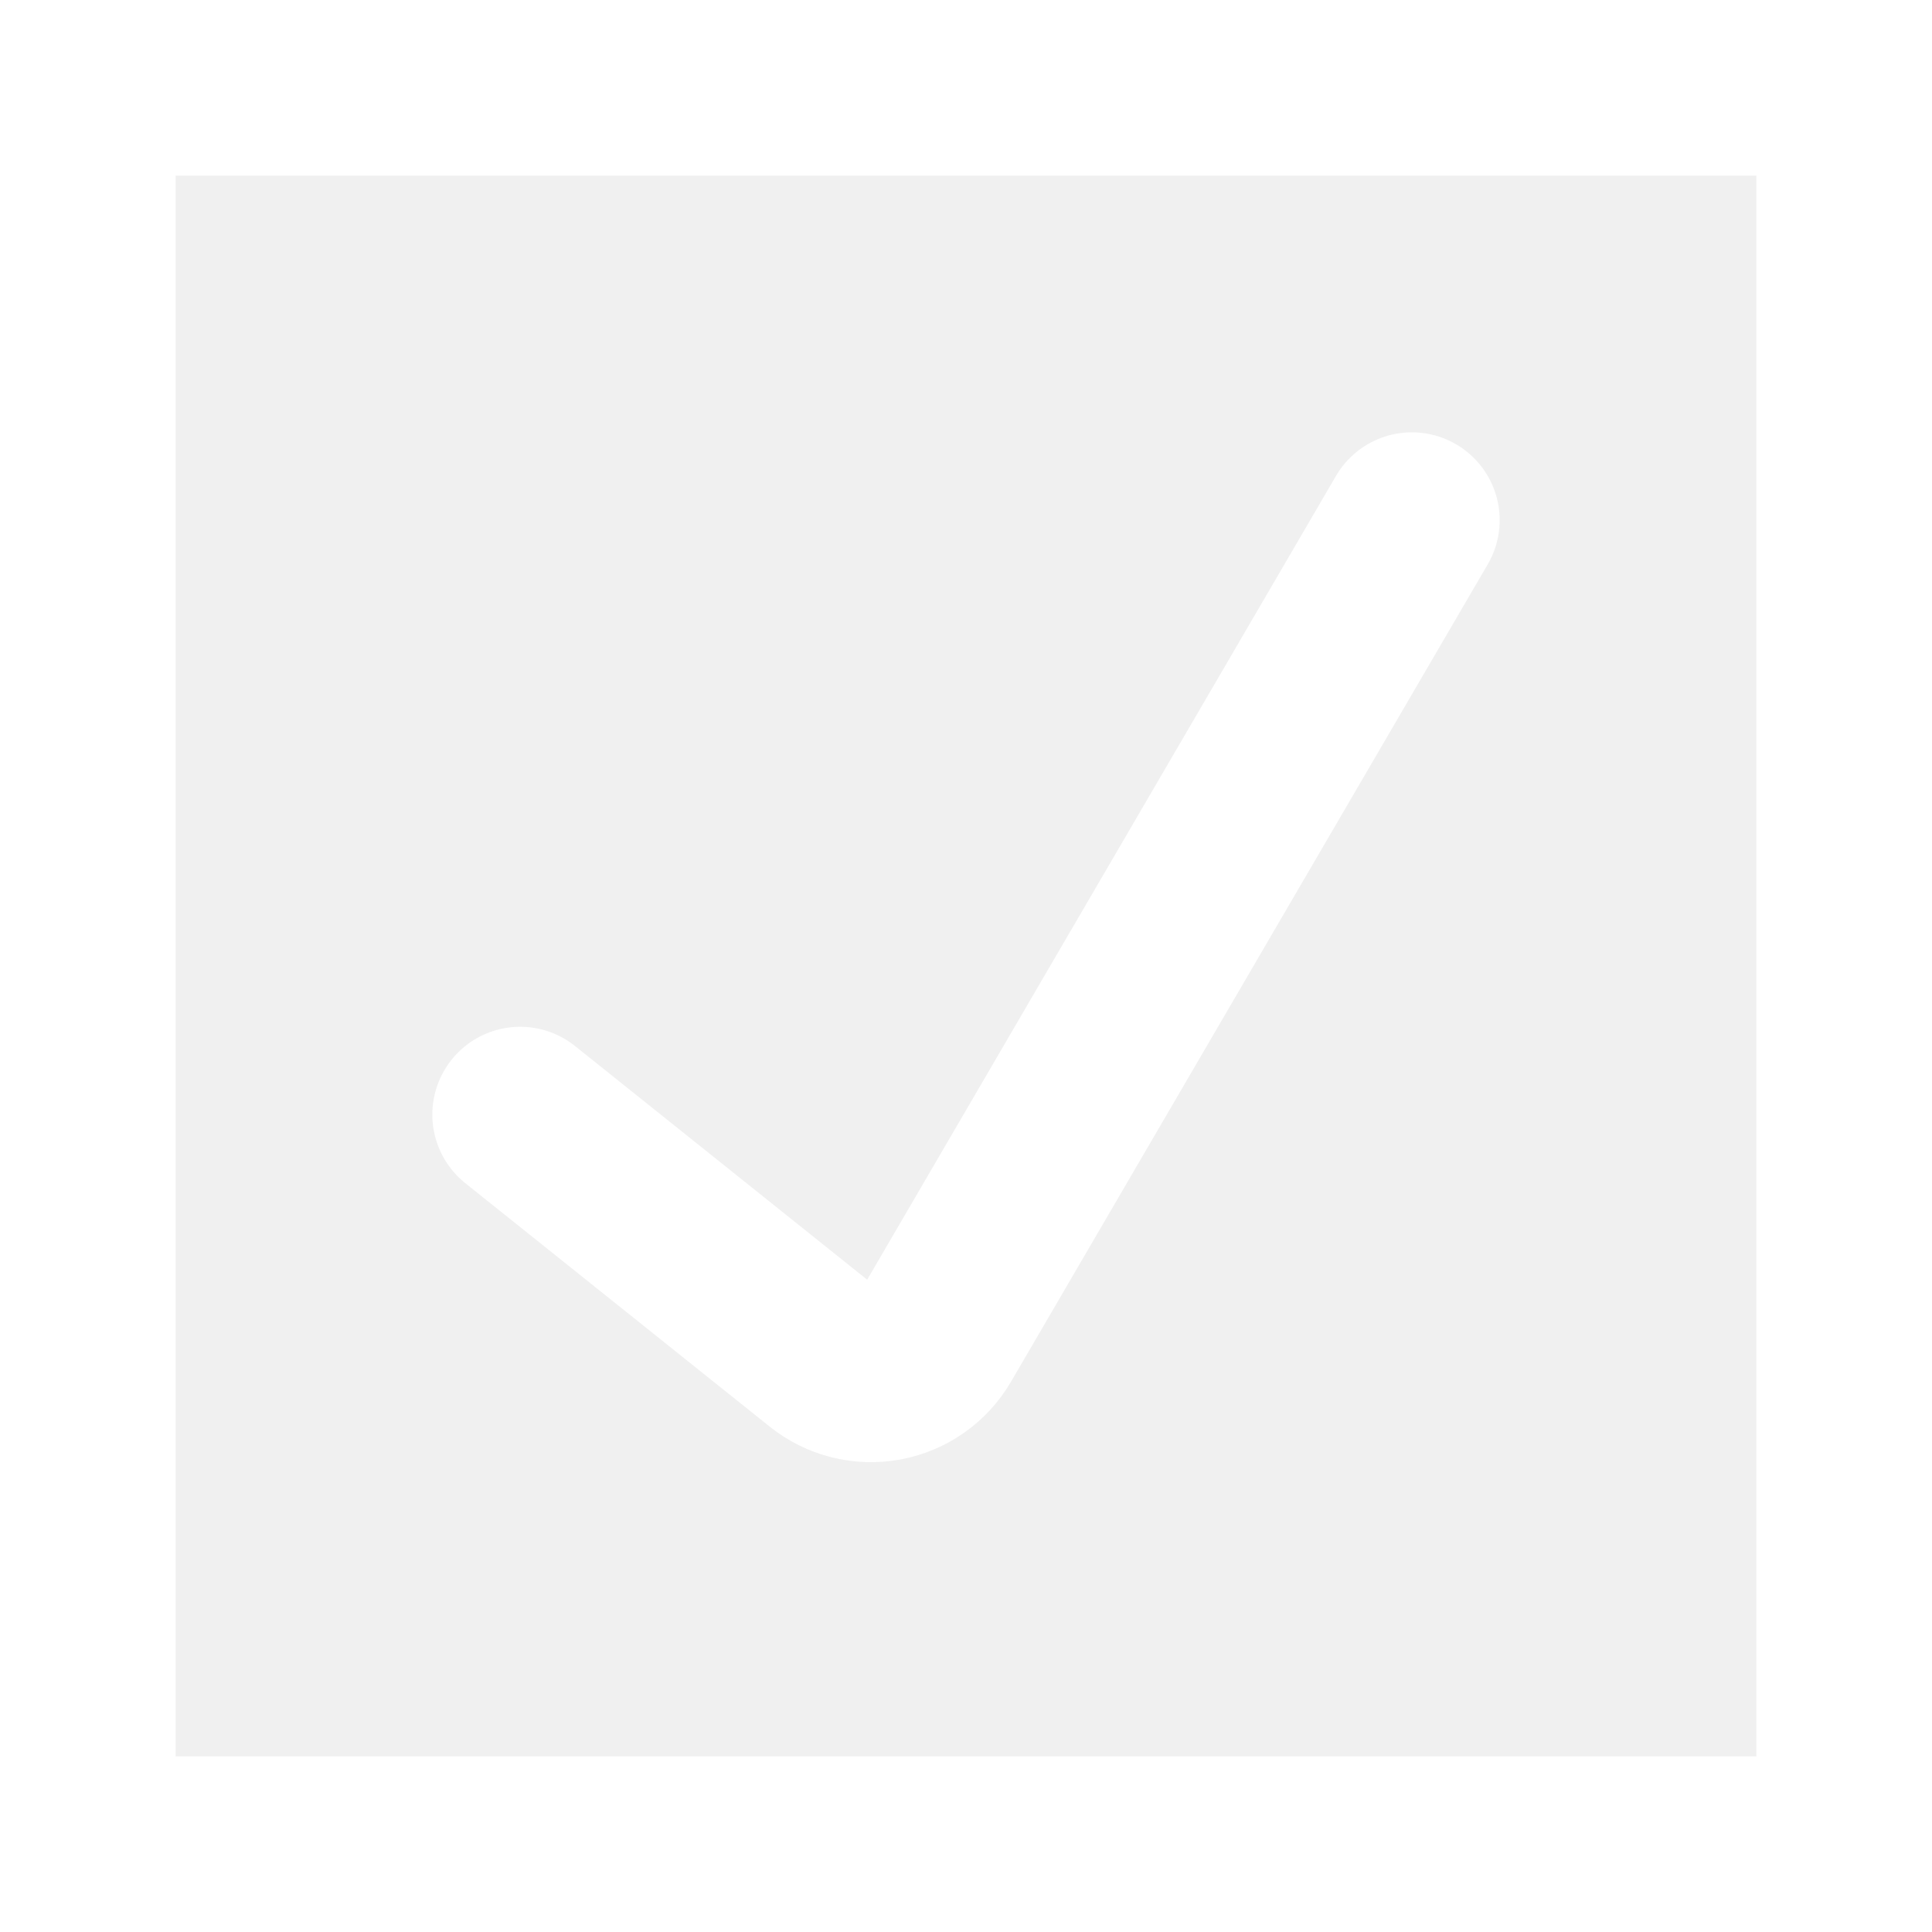
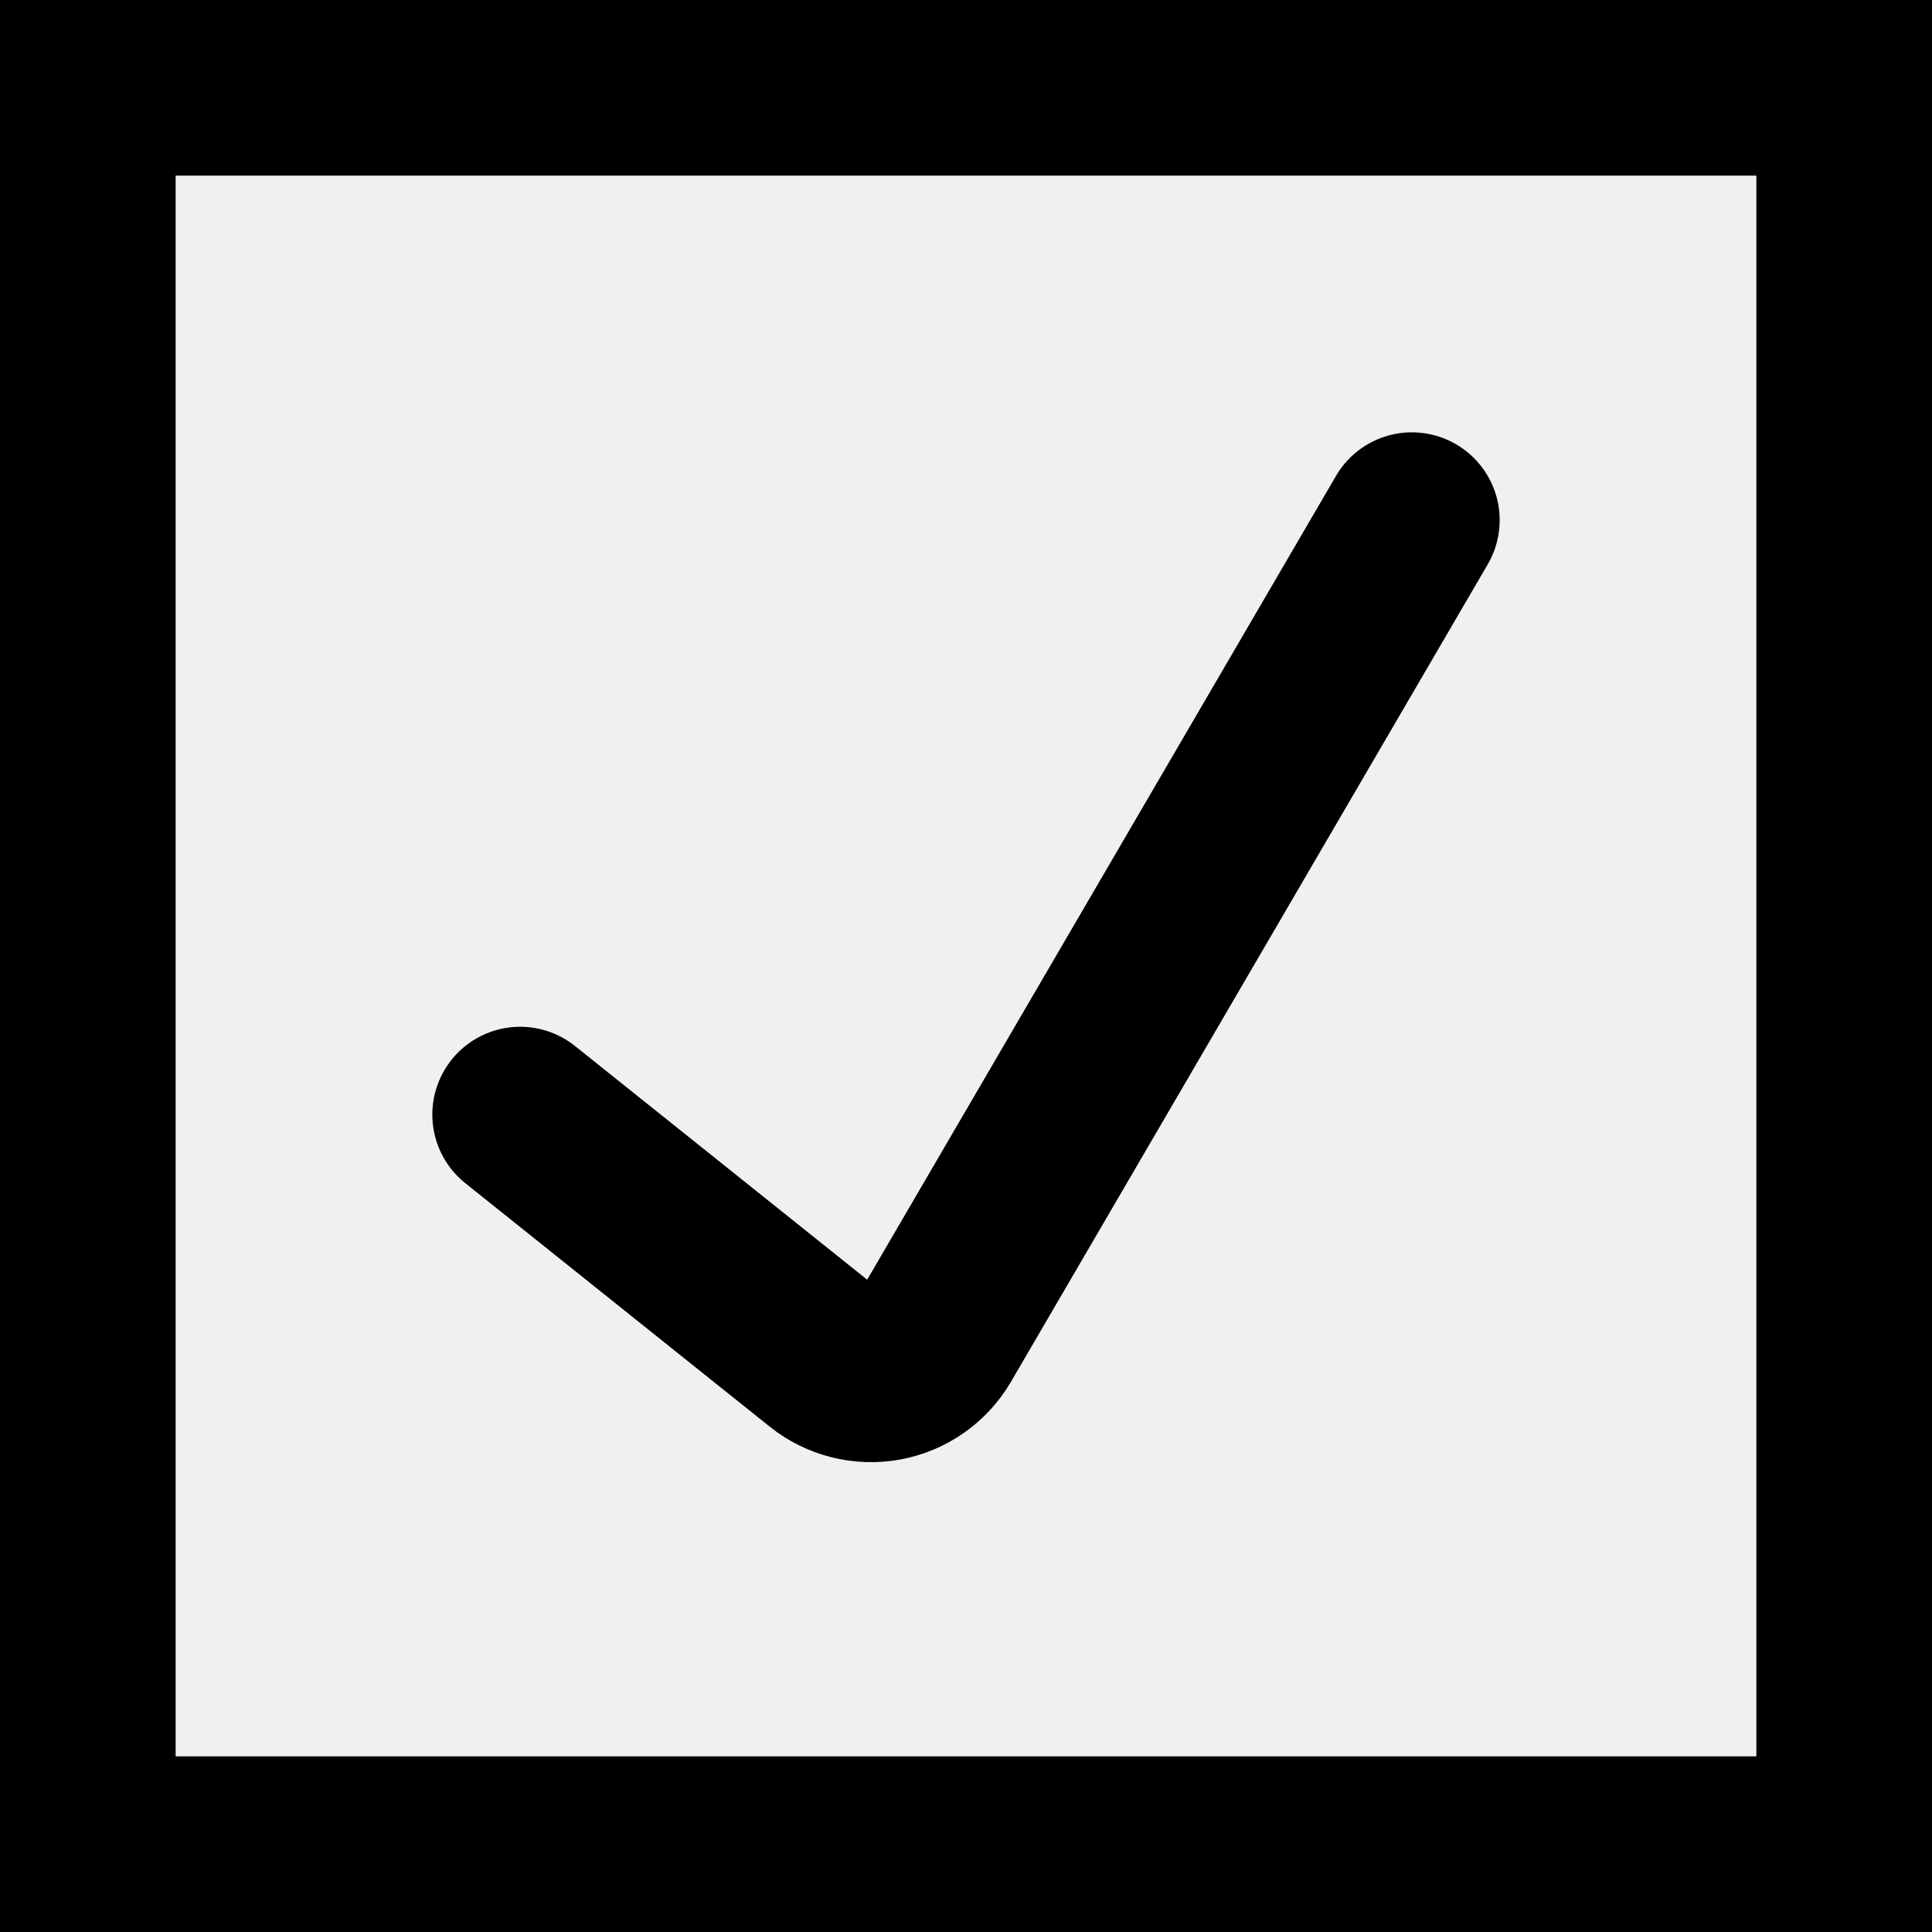
<svg xmlns="http://www.w3.org/2000/svg" width="22" height="22" viewBox="0 0 22 22">
-   <g fill="none" fill-rule="evenodd" stroke="#FFF" stroke-width="2">
+   <g fill="none" fill-rule="evenodd" stroke="currentColor" stroke-width="2">
    <path d="M21,1 L21,21 L1,21 L1,1 L21,1 Z" />
    <path stroke-linecap="round" stroke-linejoin="round" d="M5.923,12.692 L9.389,15.464 C9.581,15.618 9.83,15.68 10.072,15.636 C10.314,15.591 10.524,15.443 10.648,15.231 L16.077,5.923" />
  </g>
</svg>
